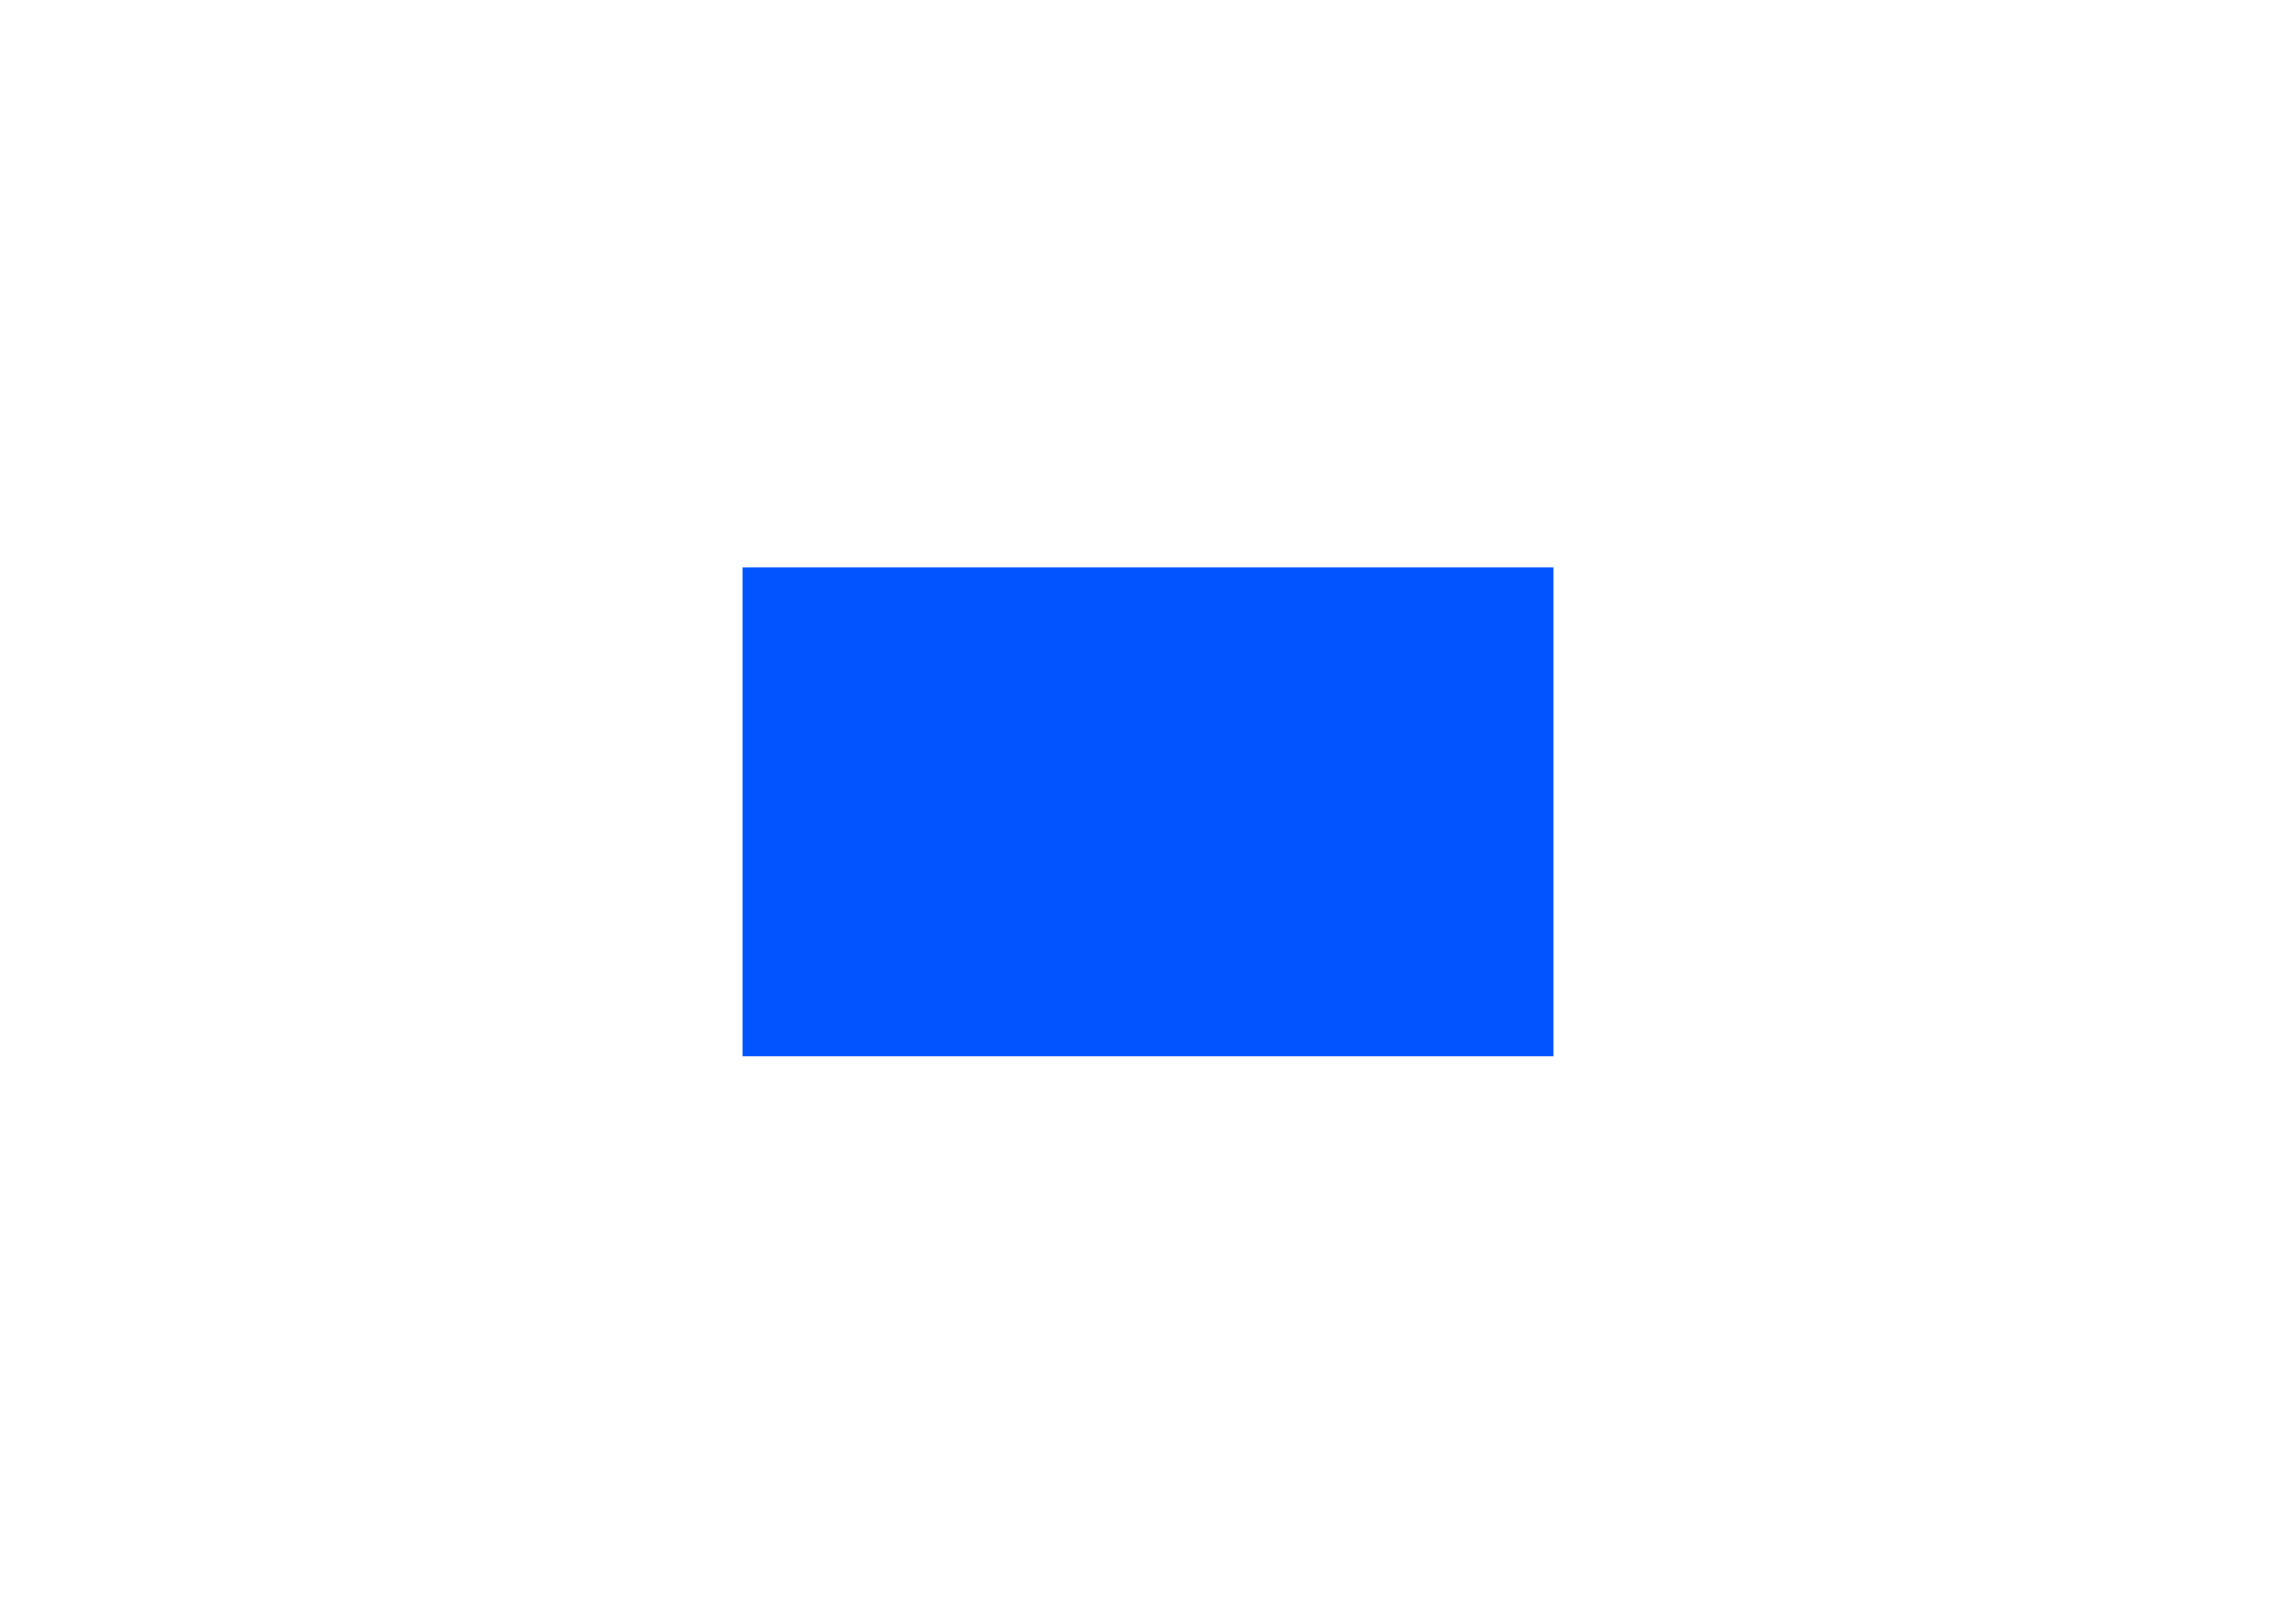
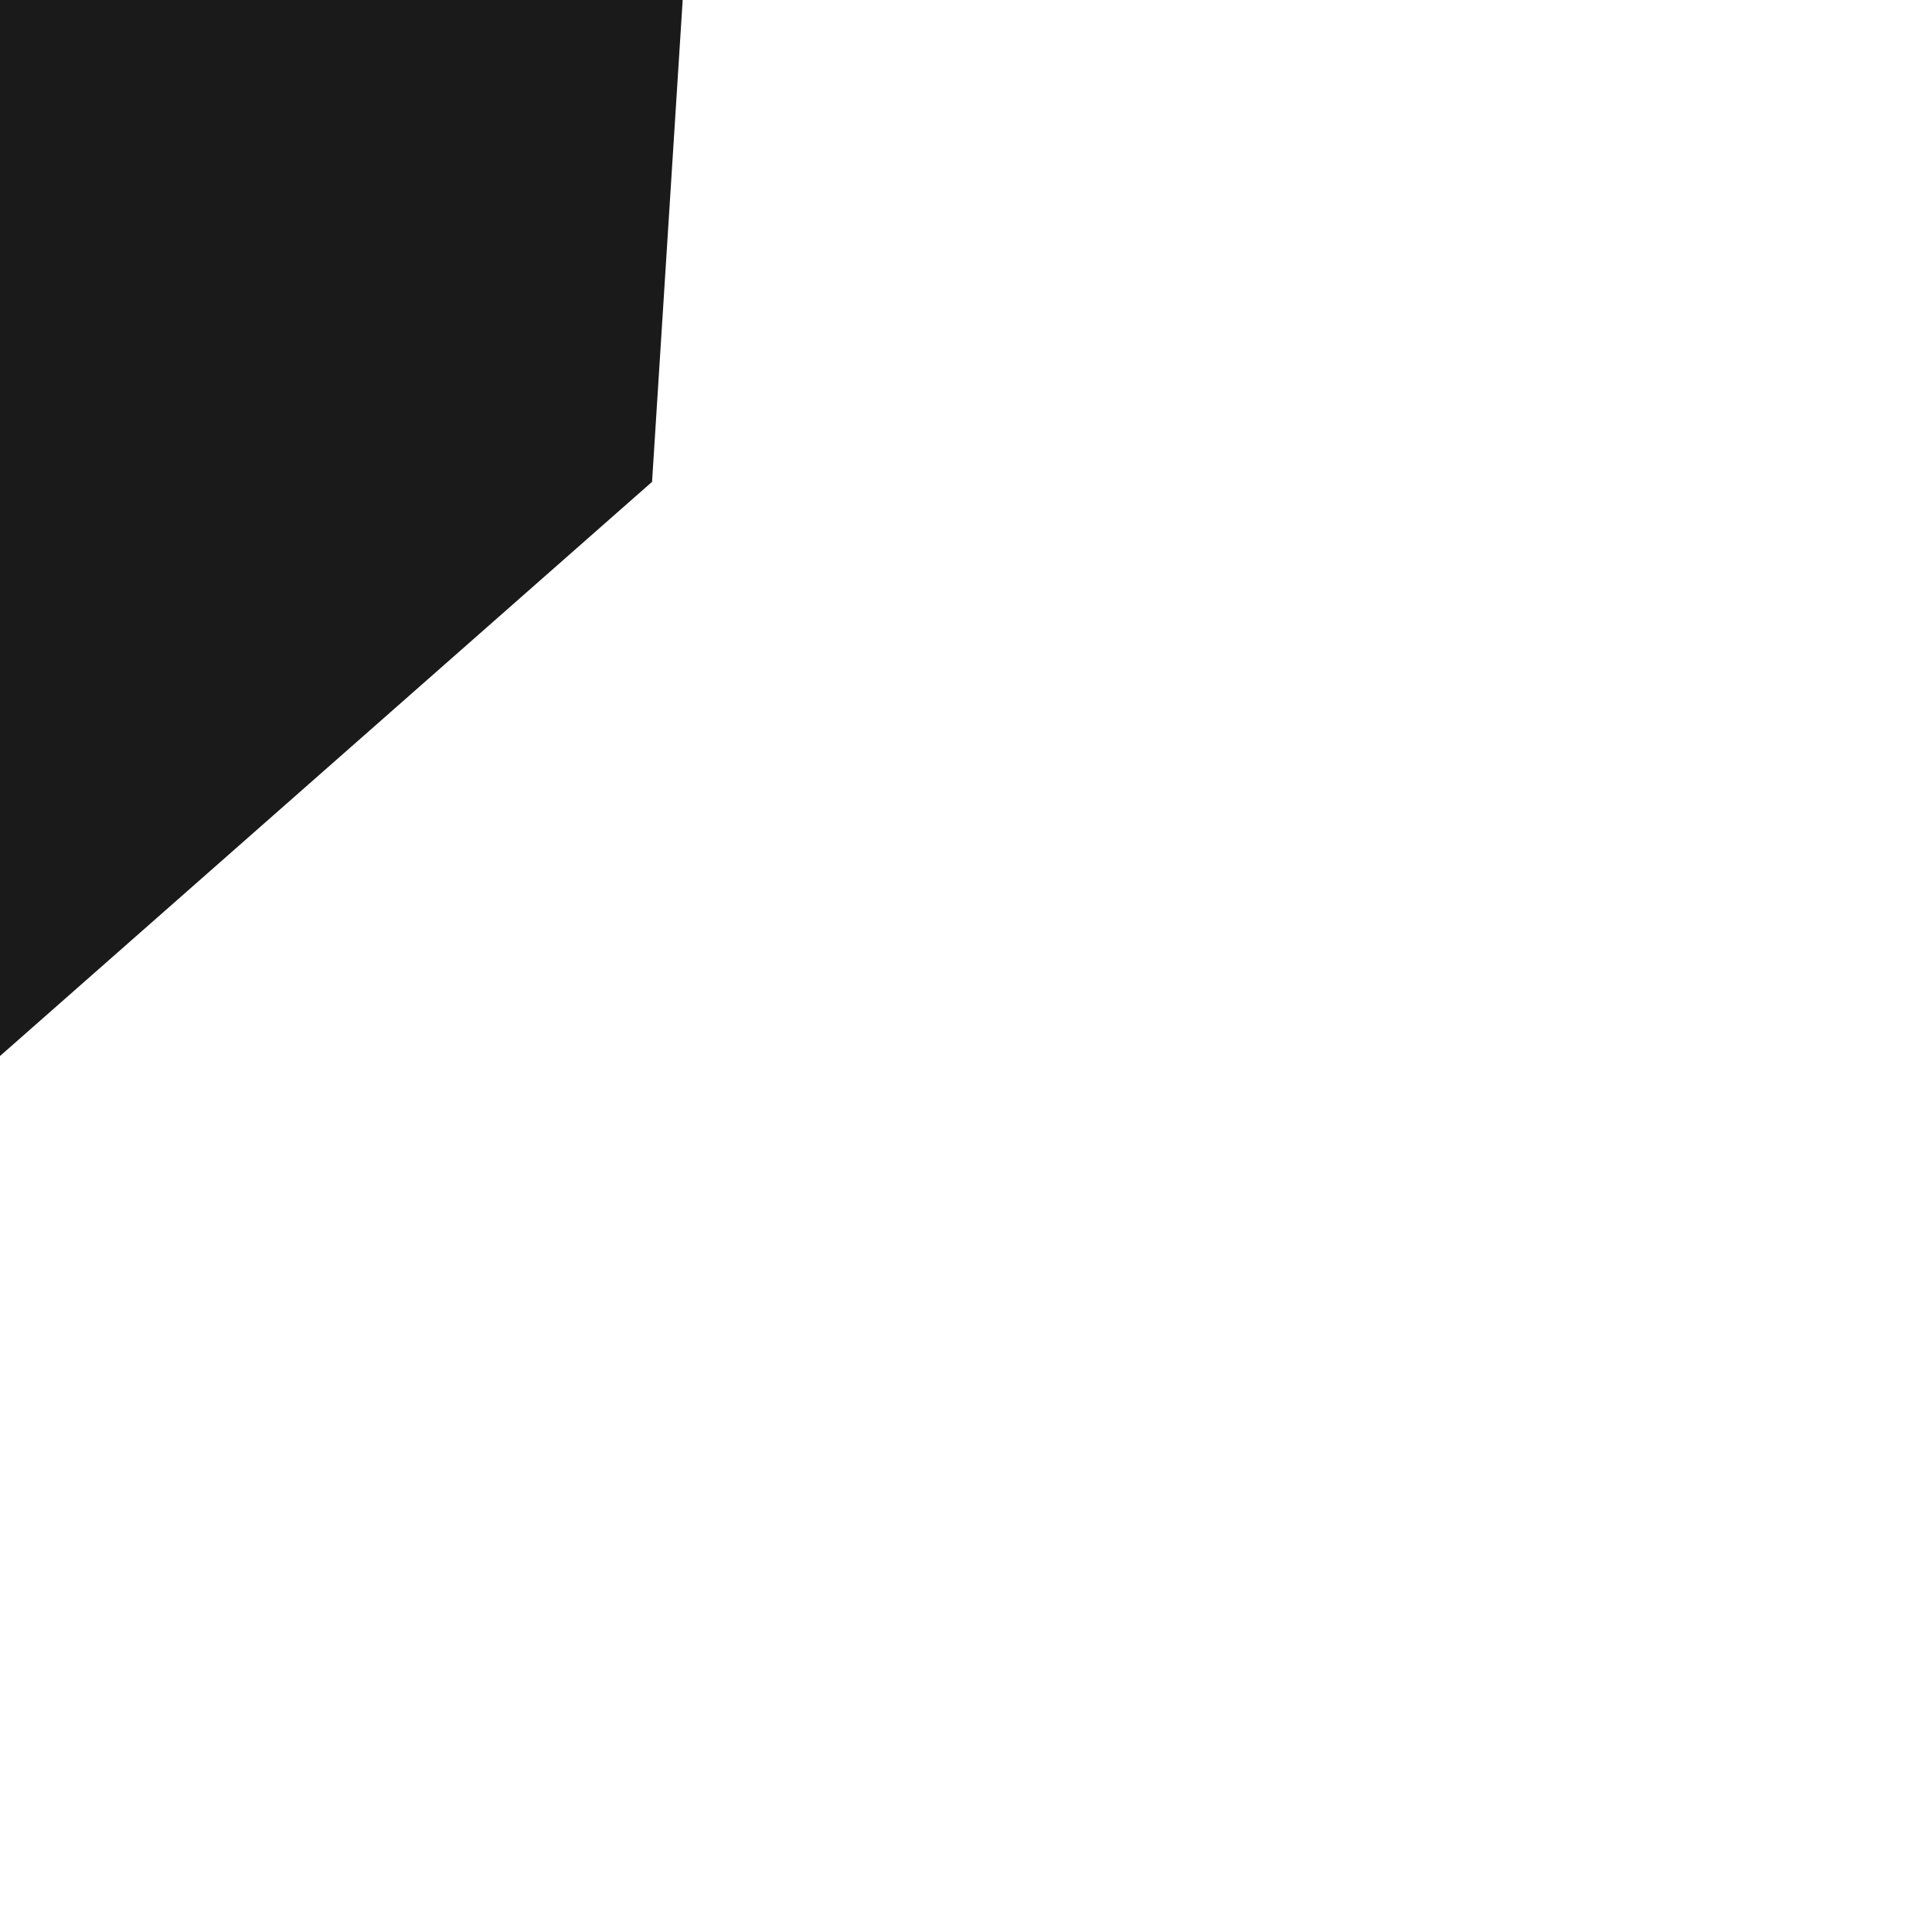
- <svg xmlns="http://www.w3.org/2000/svg" width="297mm" height="210mm" viewBox="0 0 297 210" version="1.1" id="svg1">
+ <svg xmlns="http://www.w3.org/2000/svg" width="10" height="10" viewBox="0 0 10 10" version="1.1" id="svg1">
  <defs id="defs1" />
  <g id="layer1">
-     <rect style="fill:#0054ff;fill-opacity:1;stroke:none;stroke-width:5.969;stroke-linejoin:round" id="rect1" width="104.888" height="63.301" x="96.056" y="73.349" ry="0" />
+     <path id="boundary" style="fill:#1a1a1a;fill-opacity:1;stroke-width:5.969;stroke-linejoin:round" d="M 0.107,-4.338 3.693,-2.508 3.375,2.494 0,5.466 -6,6 -8.508,13.492 -4,20 v 8 l -8,7 -9,-3 L -32,23 -36.877,10.422 -31,2 -17.067,3.459 -9.692,12.431 -7,4 l 0.463,-4.74 2.055,-2.714 z" />
+     <circle style="fill:#0053ff;fill-opacity:1;stroke-width:3.78;stroke-linejoin:round;stroke-dasharray:7.559, 7.559" id="player" cx="1.5" cy="-1.5" r="0.5" />
  </g>
</svg>
